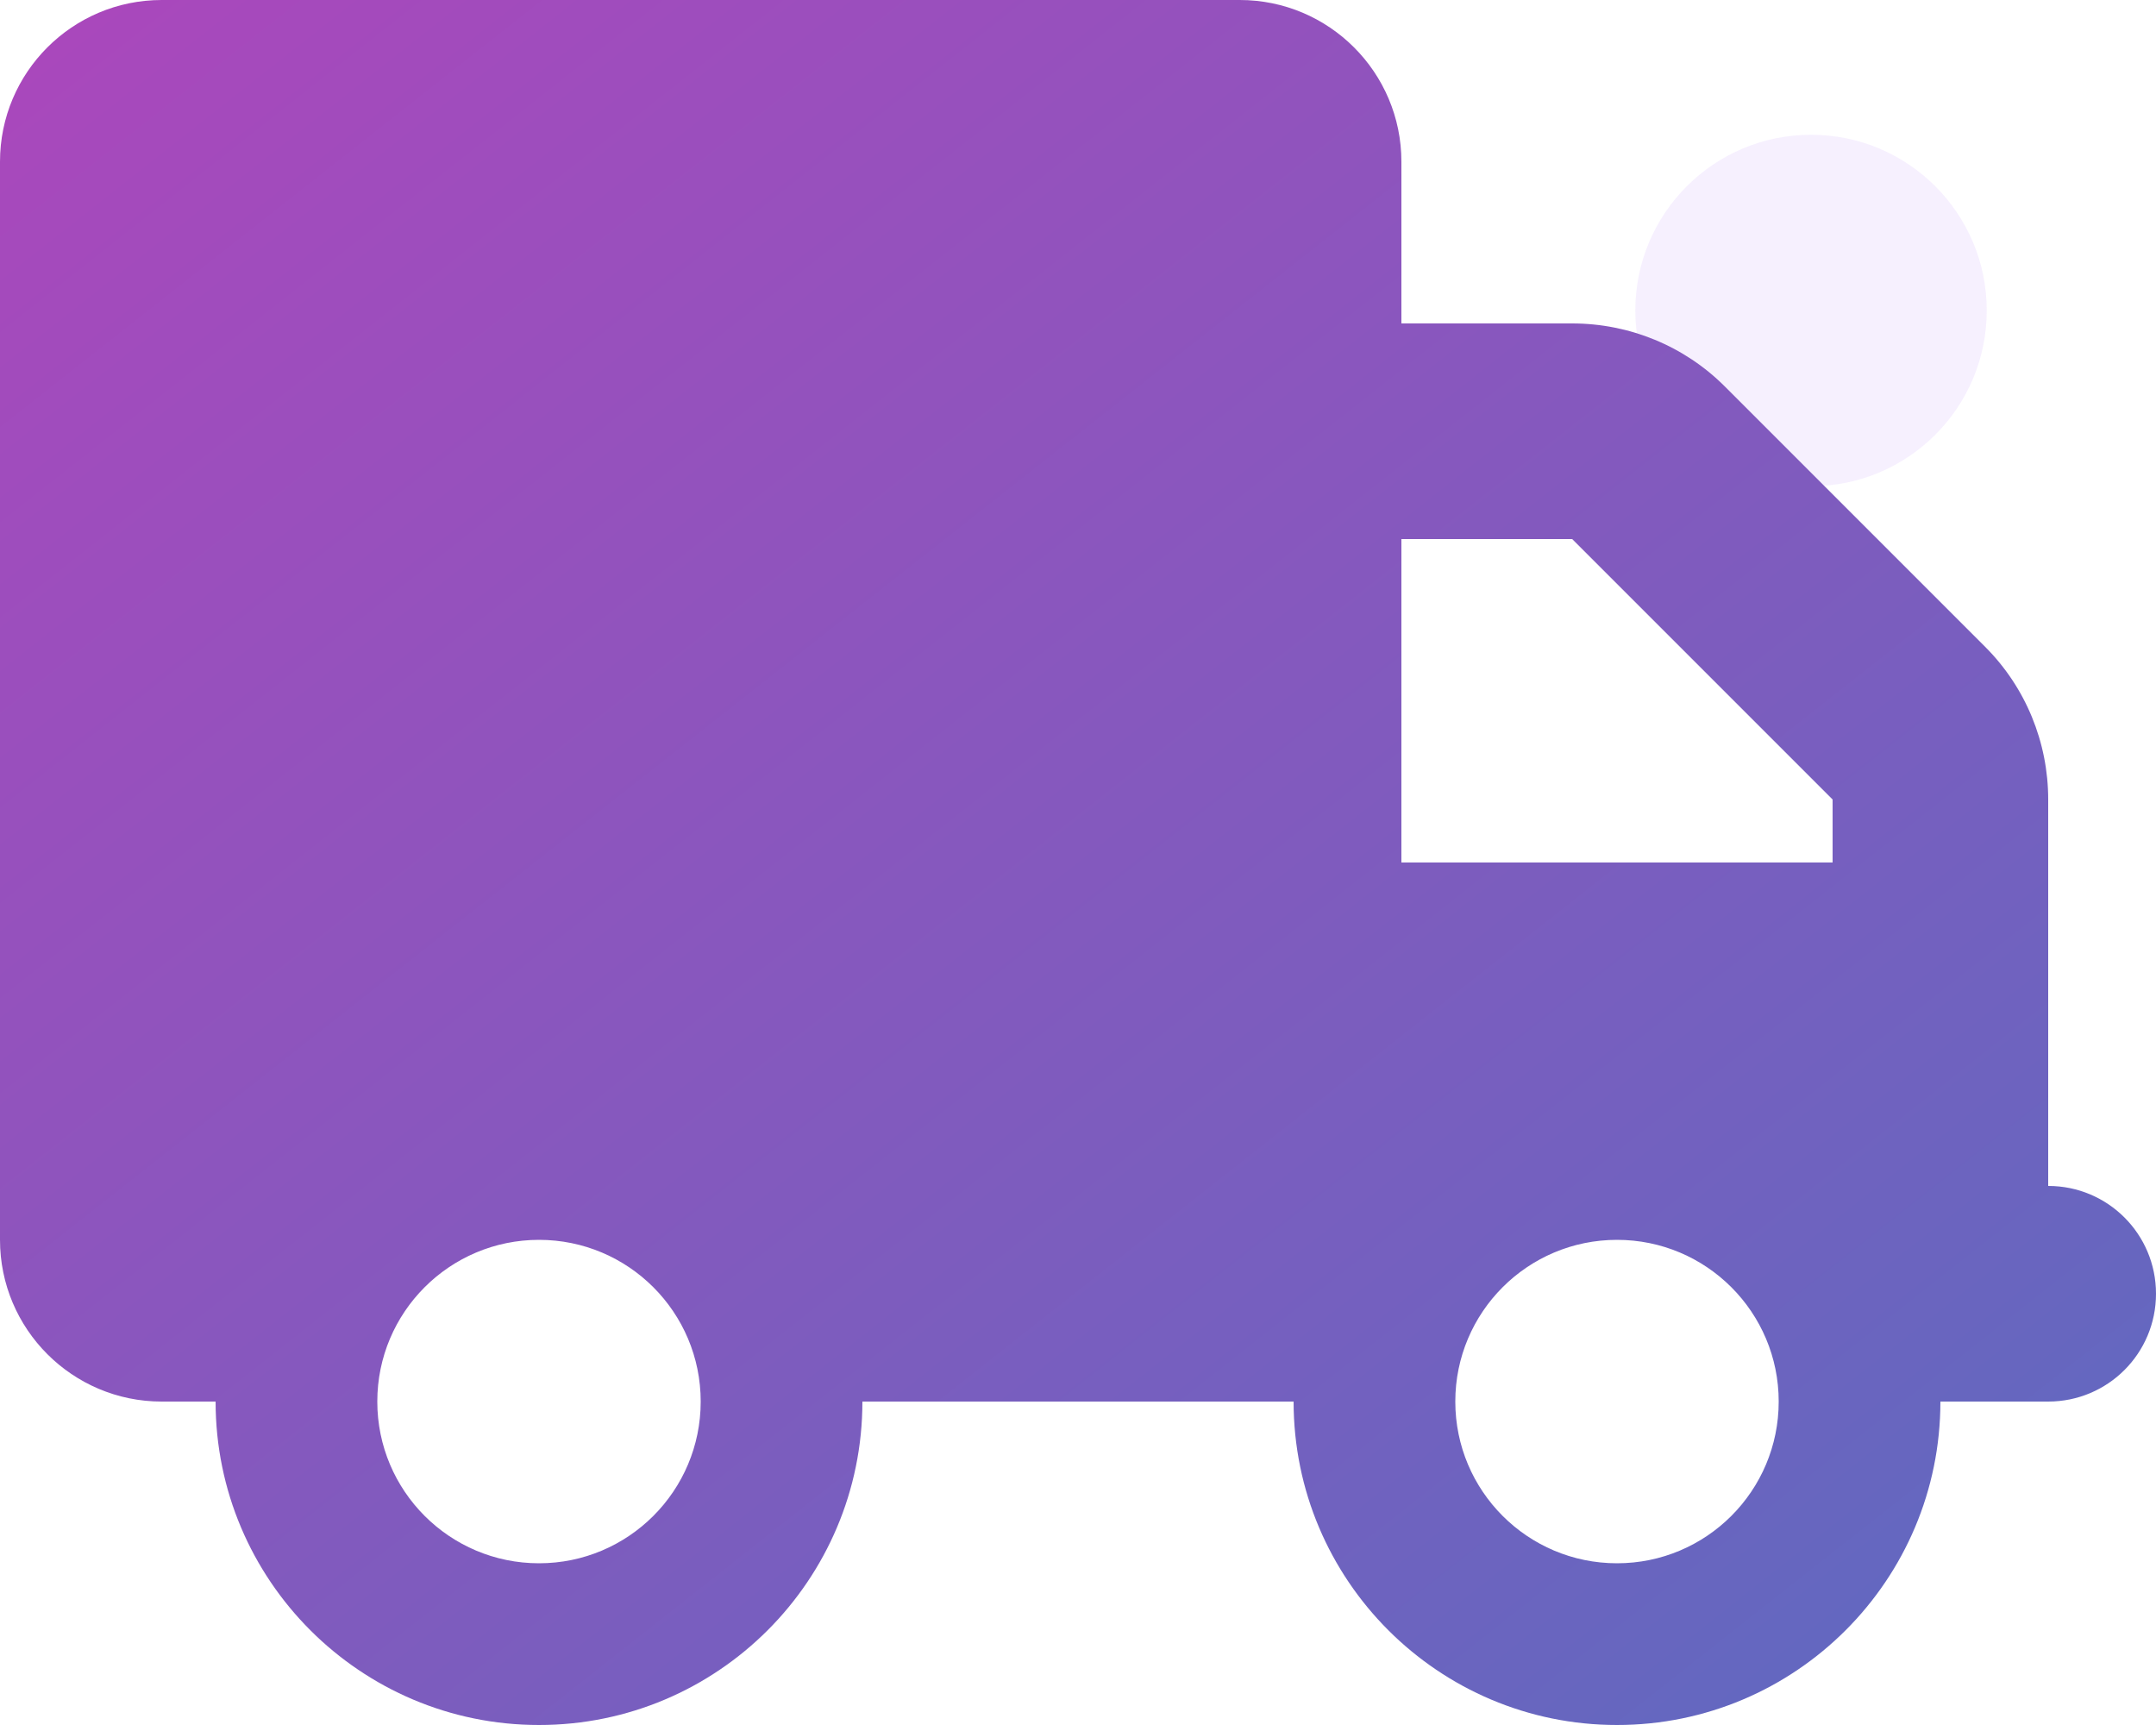
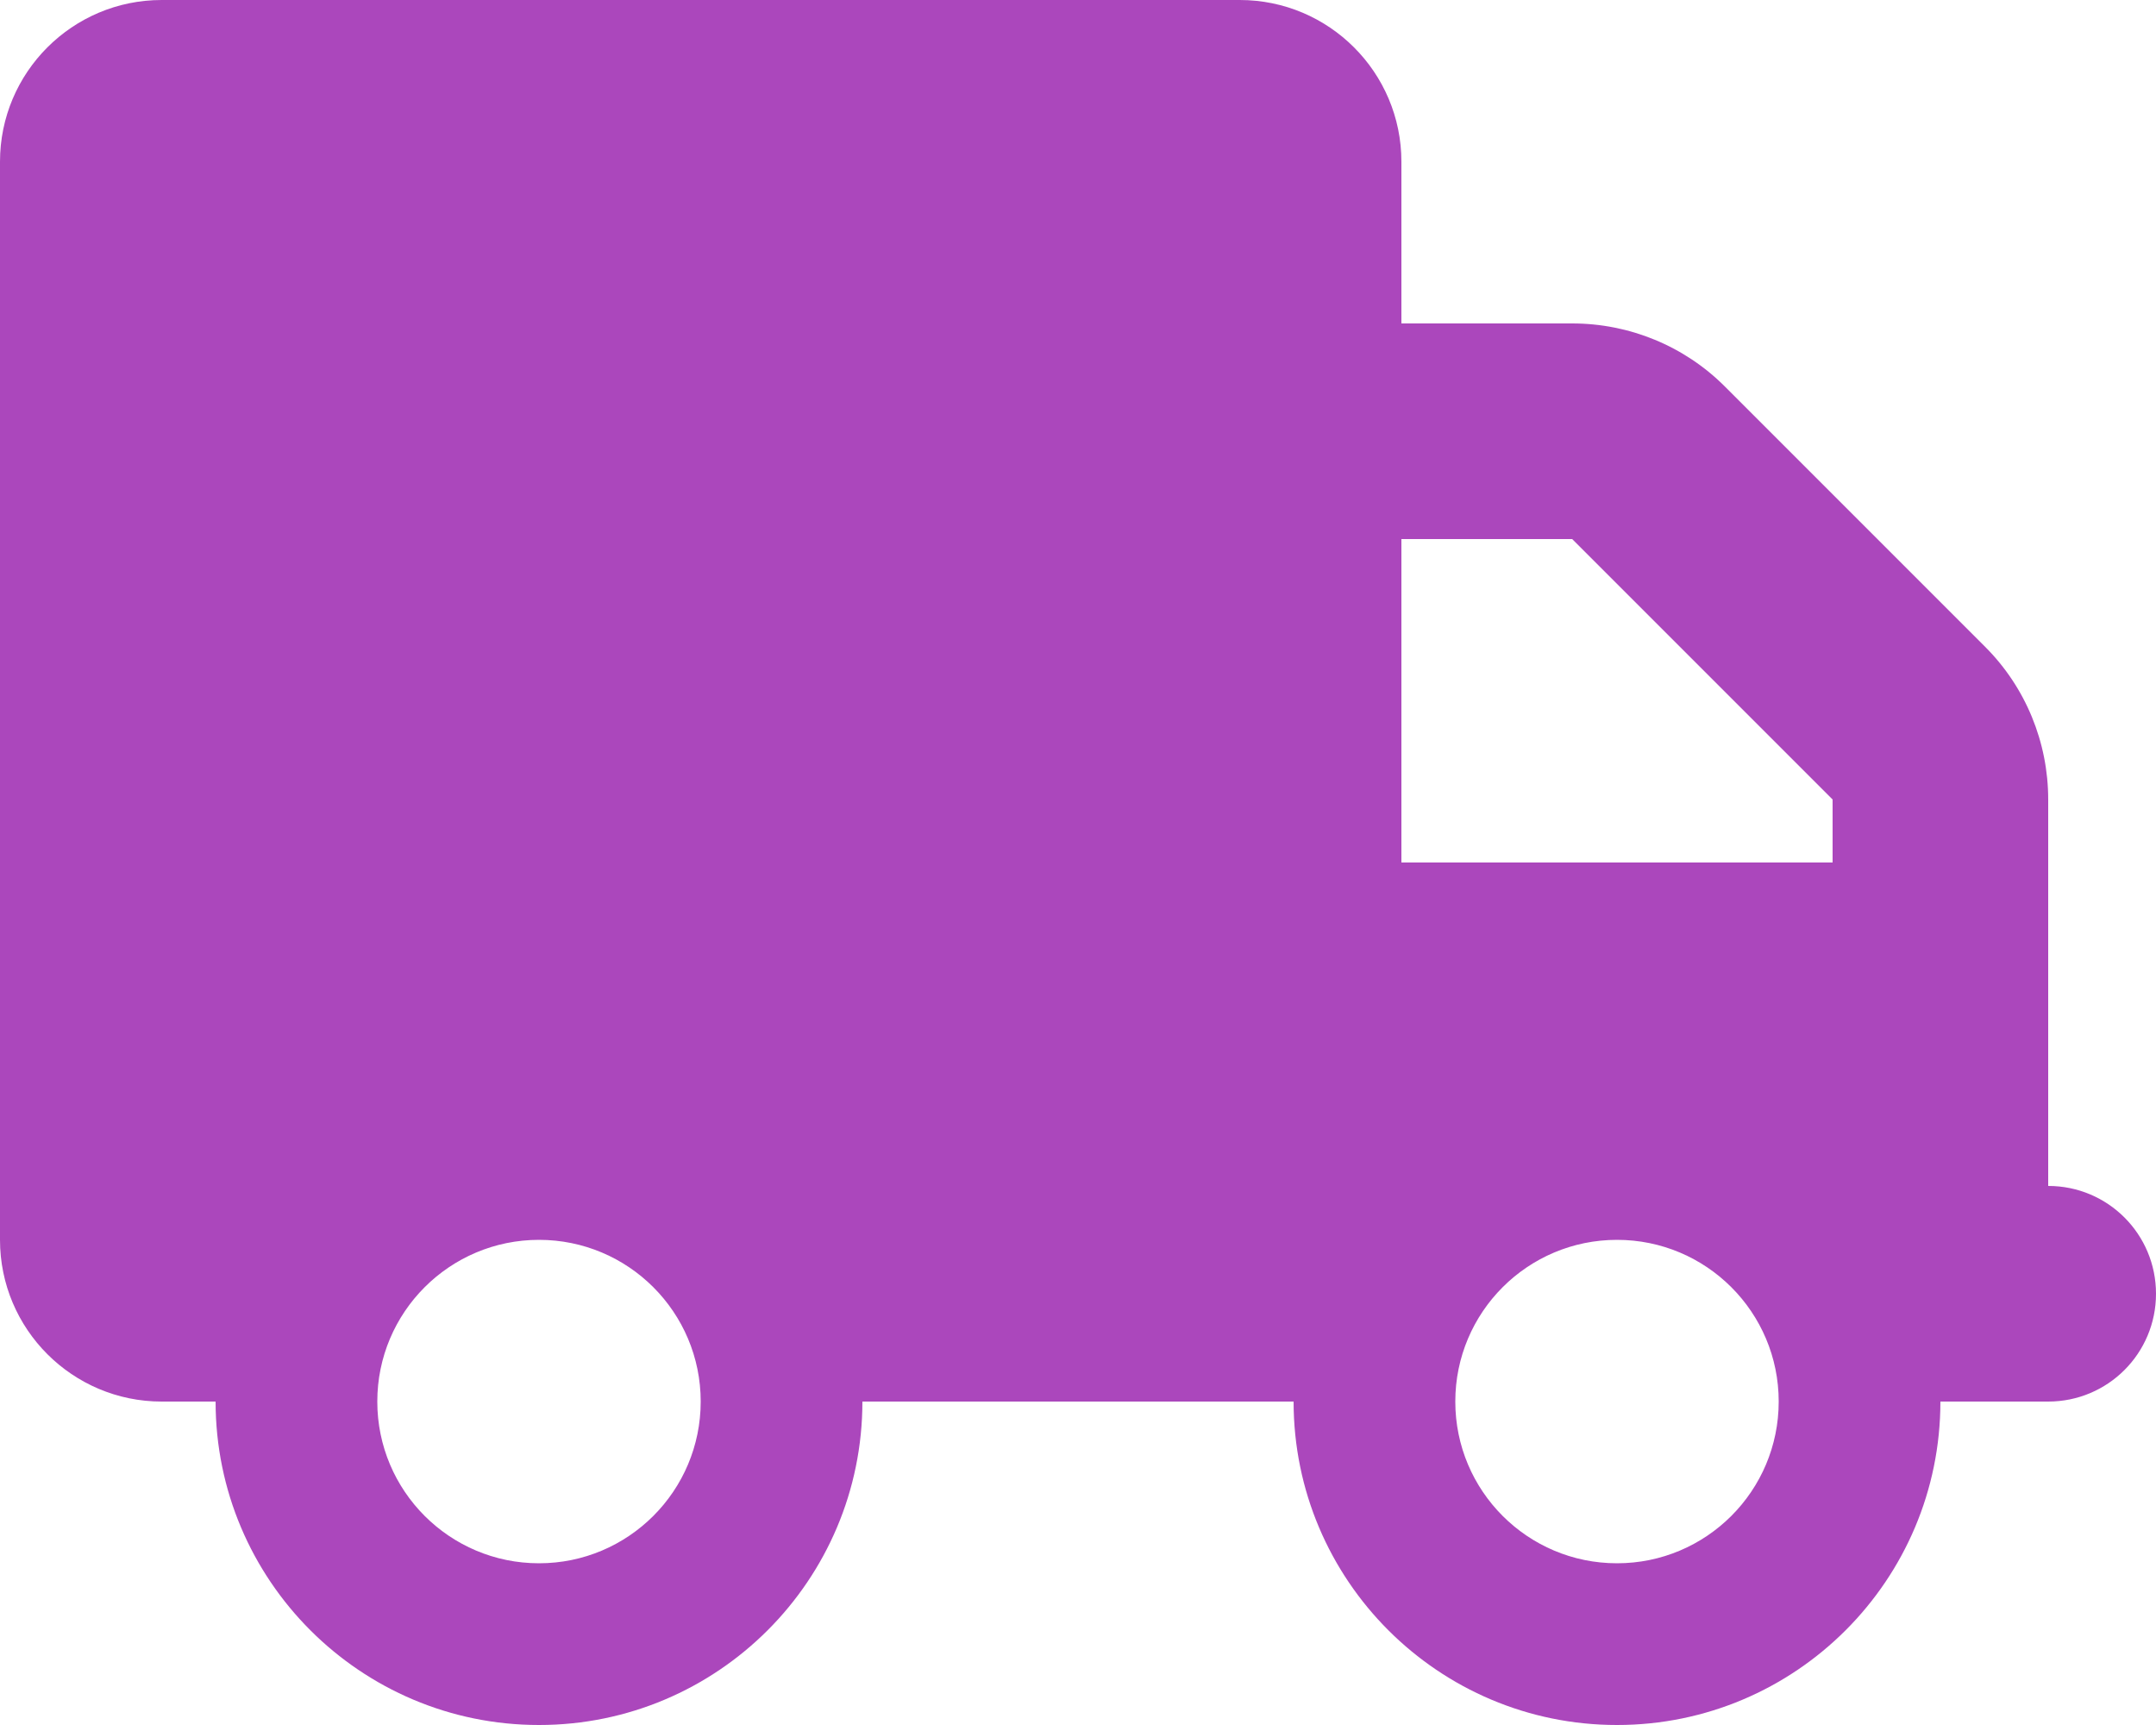
<svg xmlns="http://www.w3.org/2000/svg" viewBox="0 0 640 512" role="img">
-   <defs>
-     <linearGradient id="icon-gradient" x1="0" y1="0" x2="1" y2="1">
-       <stop stop-color="#AB47BC" />
-       <stop offset="1" stop-color="#5C6BC0" />
-     </linearGradient>
-   </defs>
-   <circle cx="84%" cy="18%" r="9%" fill="#F3EAFE" opacity=".72" />
-   <path fill="url(#icon-gradient)" d="M48 0C21.5 0 0 21.5 0 48L0 368c0 26.5 21.5 48 48 48l16 0c0 53 43 96 96 96s96-43 96-96l128 0c0 53 43 96 96 96s96-43 96-96l32 0c17.7 0 32-14.3 32-32s-14.3-32-32-32l0-64 0-32 0-18.7c0-17-6.7-33.3-18.7-45.3L512 114.7c-12-12-28.3-18.7-45.3-18.7L416 96l0-48c0-26.5-21.5-48-48-48L48 0zM416 160l50.7 0L544 237.3l0 18.7-128 0 0-96zM112 416a48 48 0 1 1 96 0 48 48 0 1 1 -96 0zm368-48a48 48 0 1 1 0 96 48 48 0 1 1 0-96z" />
+   <path fill="#AB47BC" d="M48 0C21.5 0 0 21.5 0 48L0 368c0 26.5 21.5 48 48 48l16 0c0 53 43 96 96 96s96-43 96-96l128 0c0 53 43 96 96 96s96-43 96-96l32 0c17.7 0 32-14.3 32-32s-14.3-32-32-32l0-64 0-32 0-18.7c0-17-6.7-33.3-18.7-45.3L512 114.7c-12-12-28.3-18.7-45.3-18.7L416 96l0-48c0-26.5-21.5-48-48-48L48 0zM416 160l50.7 0L544 237.3l0 18.7-128 0 0-96zM112 416a48 48 0 1 1 96 0 48 48 0 1 1 -96 0zm368-48a48 48 0 1 1 0 96 48 48 0 1 1 0-96z" />
</svg>
